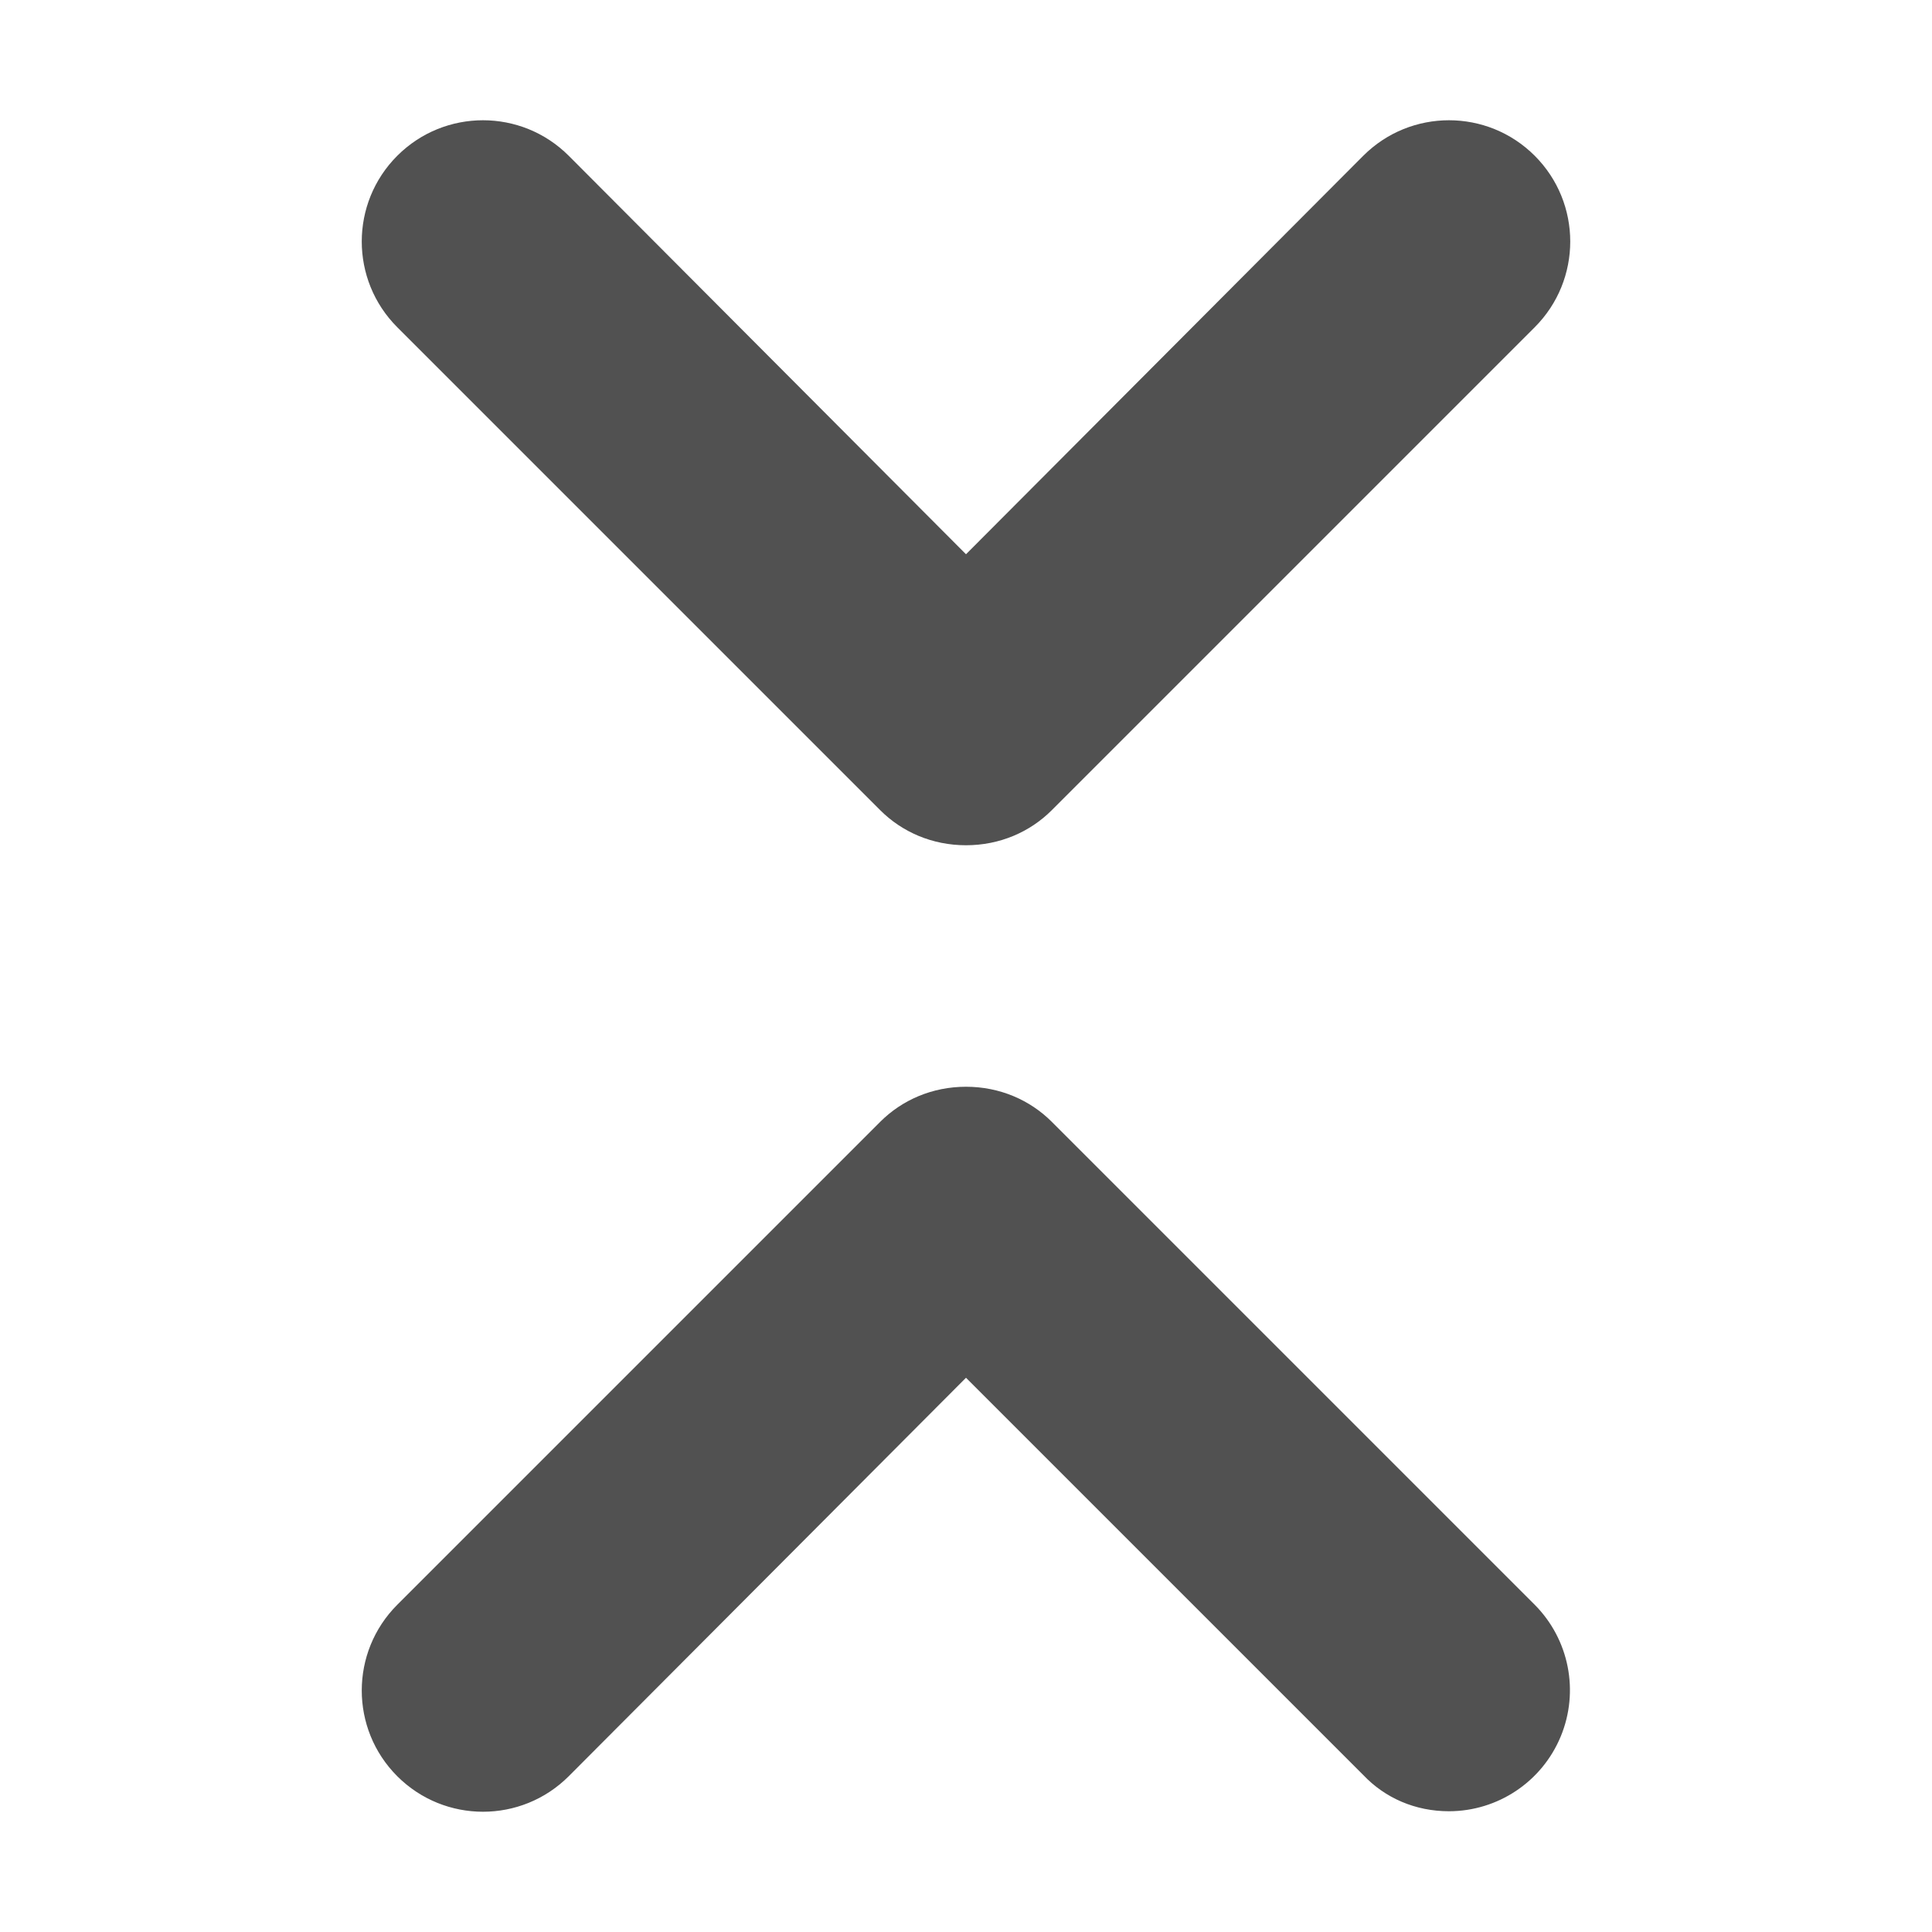
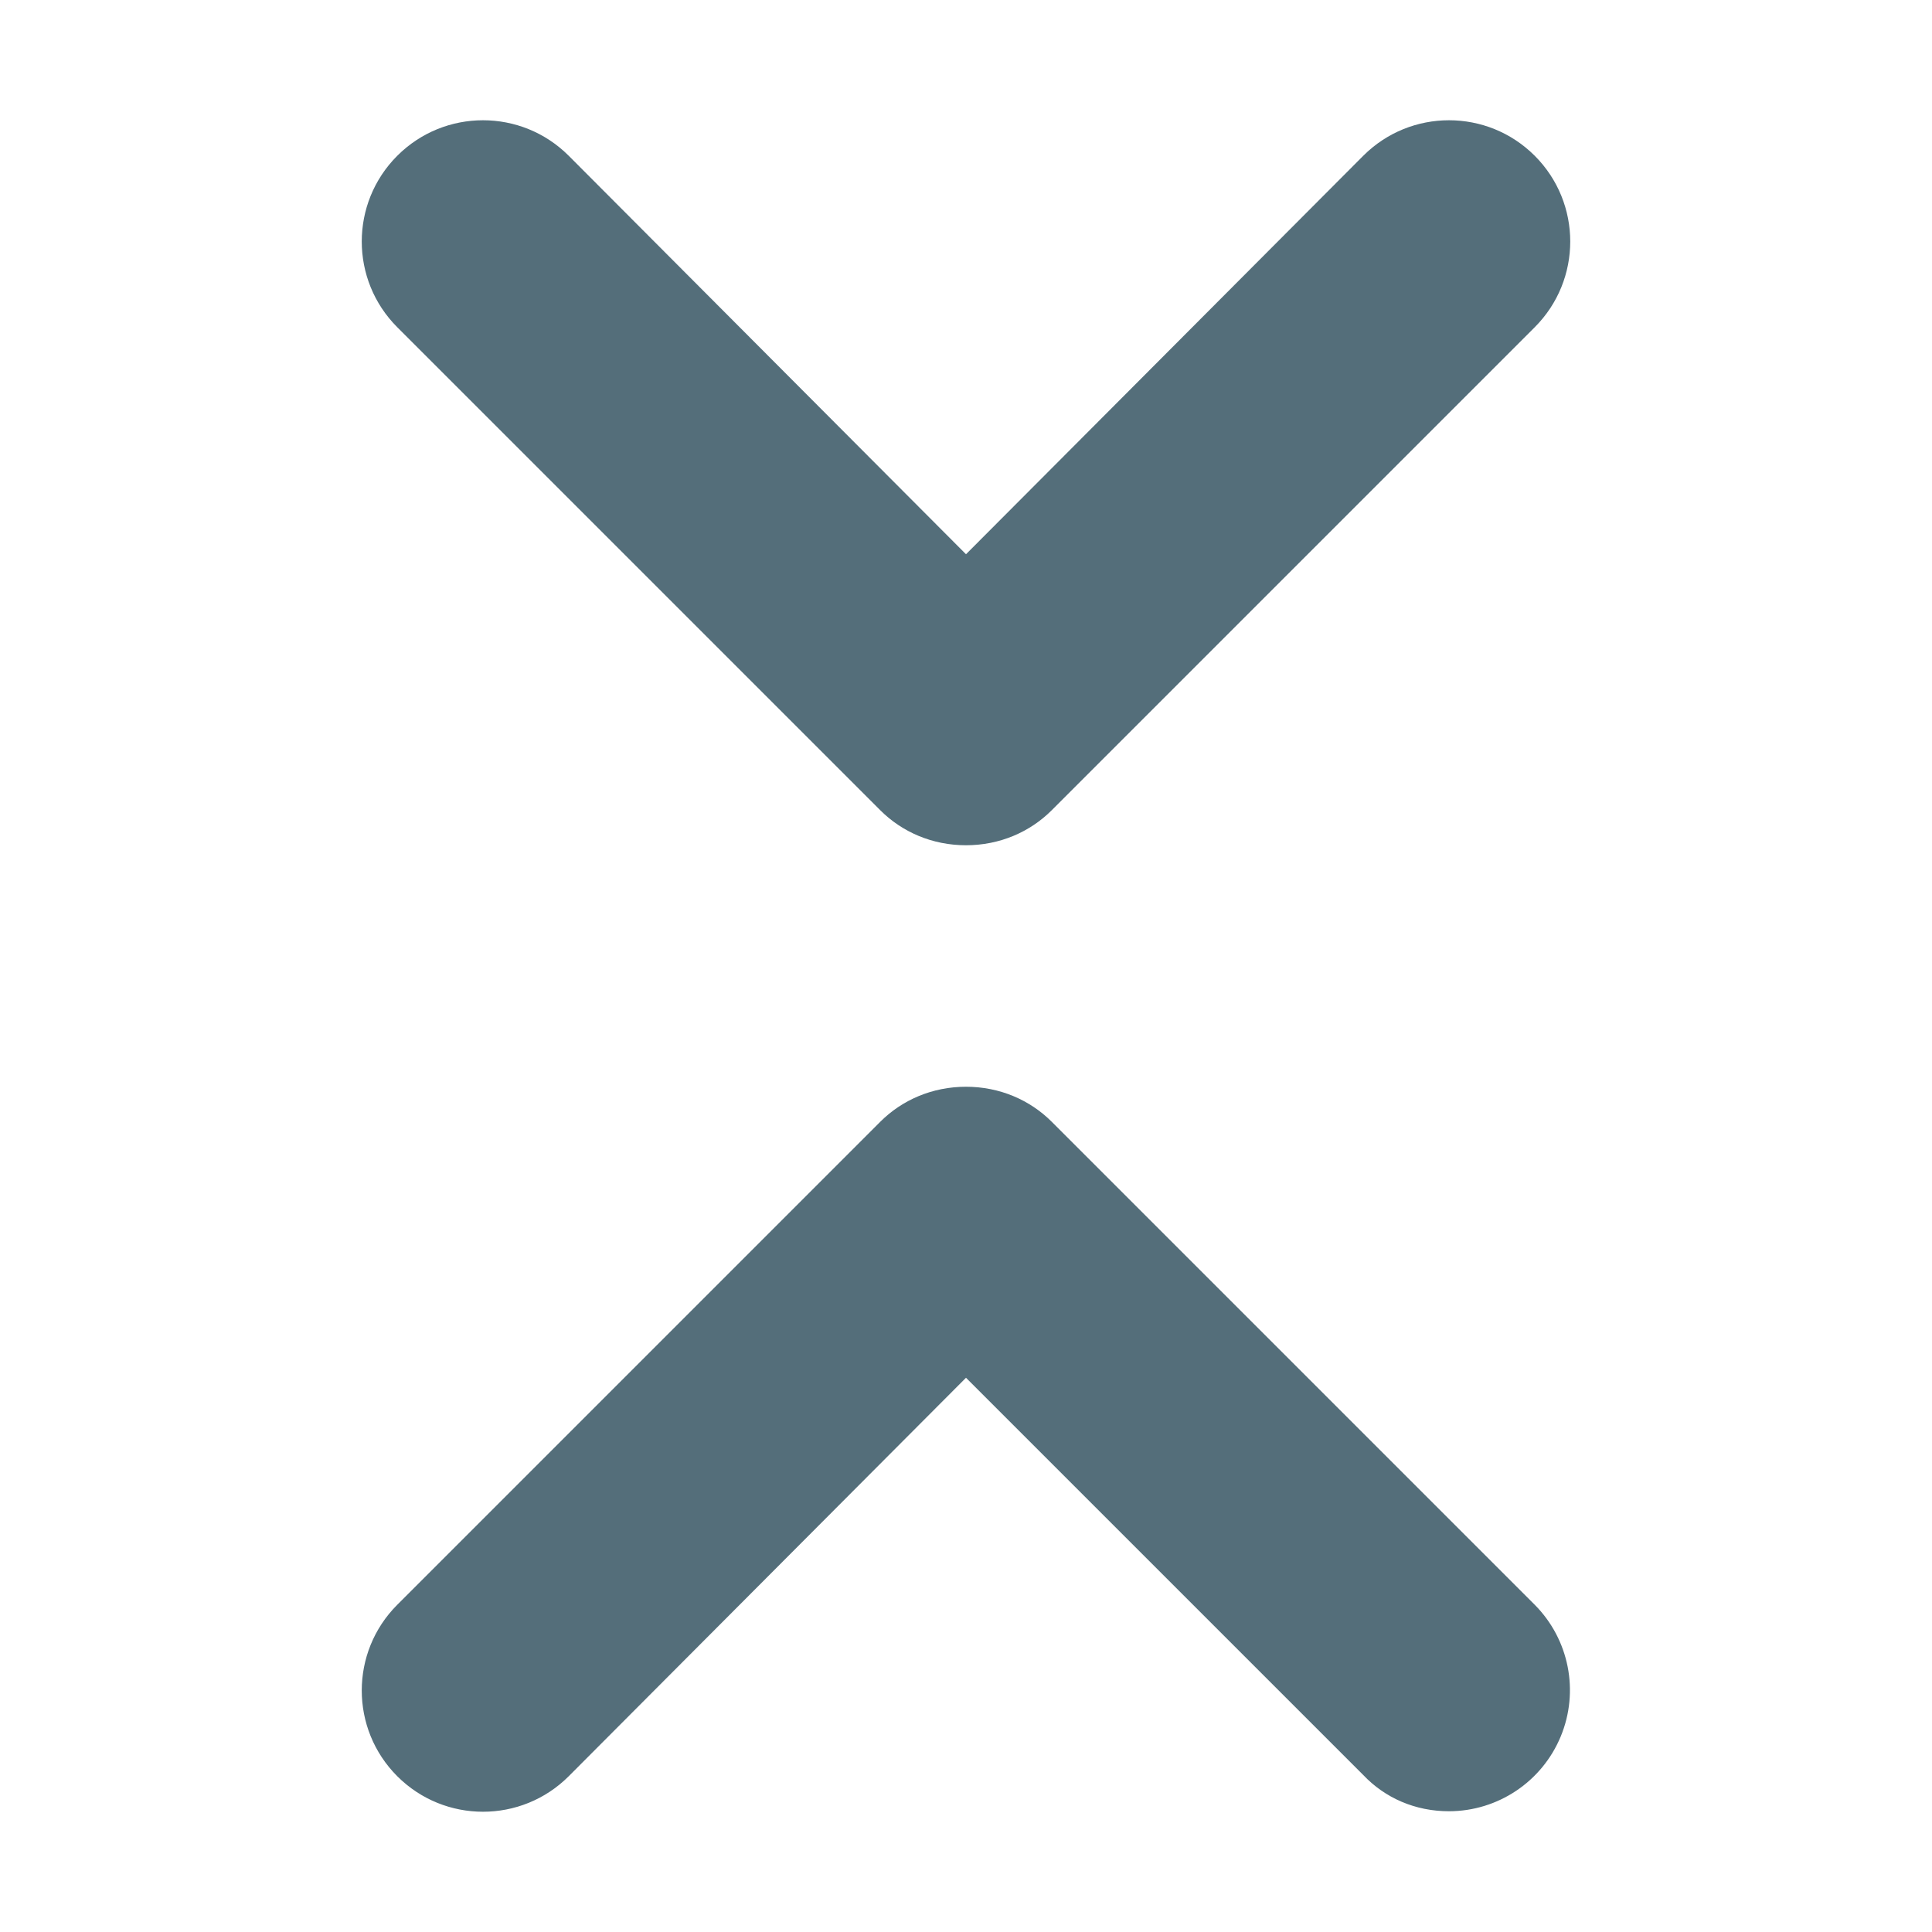
<svg xmlns="http://www.w3.org/2000/svg" t="1591088442361" class="icon" viewBox="0 0 1024 1024" version="1.1" p-id="2848" width="200" height="200">
-   <path d="M466.56 429.44c11.52 11.52 27.52 18.56 45.44 18.56s33.92-7.04 45.44-18.56l256-256a64.192 64.192 0 0 0-90.88-90.88L512 293.76l-210.56-211.2a64.192 64.192 0 0 0-90.88 90.88l256 256z m90.88 165.12C545.92 583.04 529.92 576 512 576s-33.92 7.04-45.44 18.56l-256 256a64.192 64.192 0 0 0 90.88 90.88L512 730.24l210.56 210.56c11.52 12.16 27.52 19.2 45.44 19.2a64.192 64.192 0 0 0 45.44-109.44l-256-256z" p-id="2849" fill="#515151" />
+   <path d="M466.56 429.44c11.52 11.52 27.52 18.56 45.44 18.56s33.92-7.04 45.44-18.56l256-256a64.192 64.192 0 0 0-90.88-90.88L512 293.76l-210.56-211.2a64.192 64.192 0 0 0-90.88 90.88l256 256z m90.88 165.12C545.92 583.04 529.92 576 512 576s-33.92 7.04-45.44 18.56l-256 256a64.192 64.192 0 0 0 90.88 90.88L512 730.24l210.56 210.56c11.52 12.16 27.52 19.2 45.44 19.2a64.192 64.192 0 0 0 45.44-109.44l-256-256z" p-id="2849" fill="#546e7a" />
</svg>
